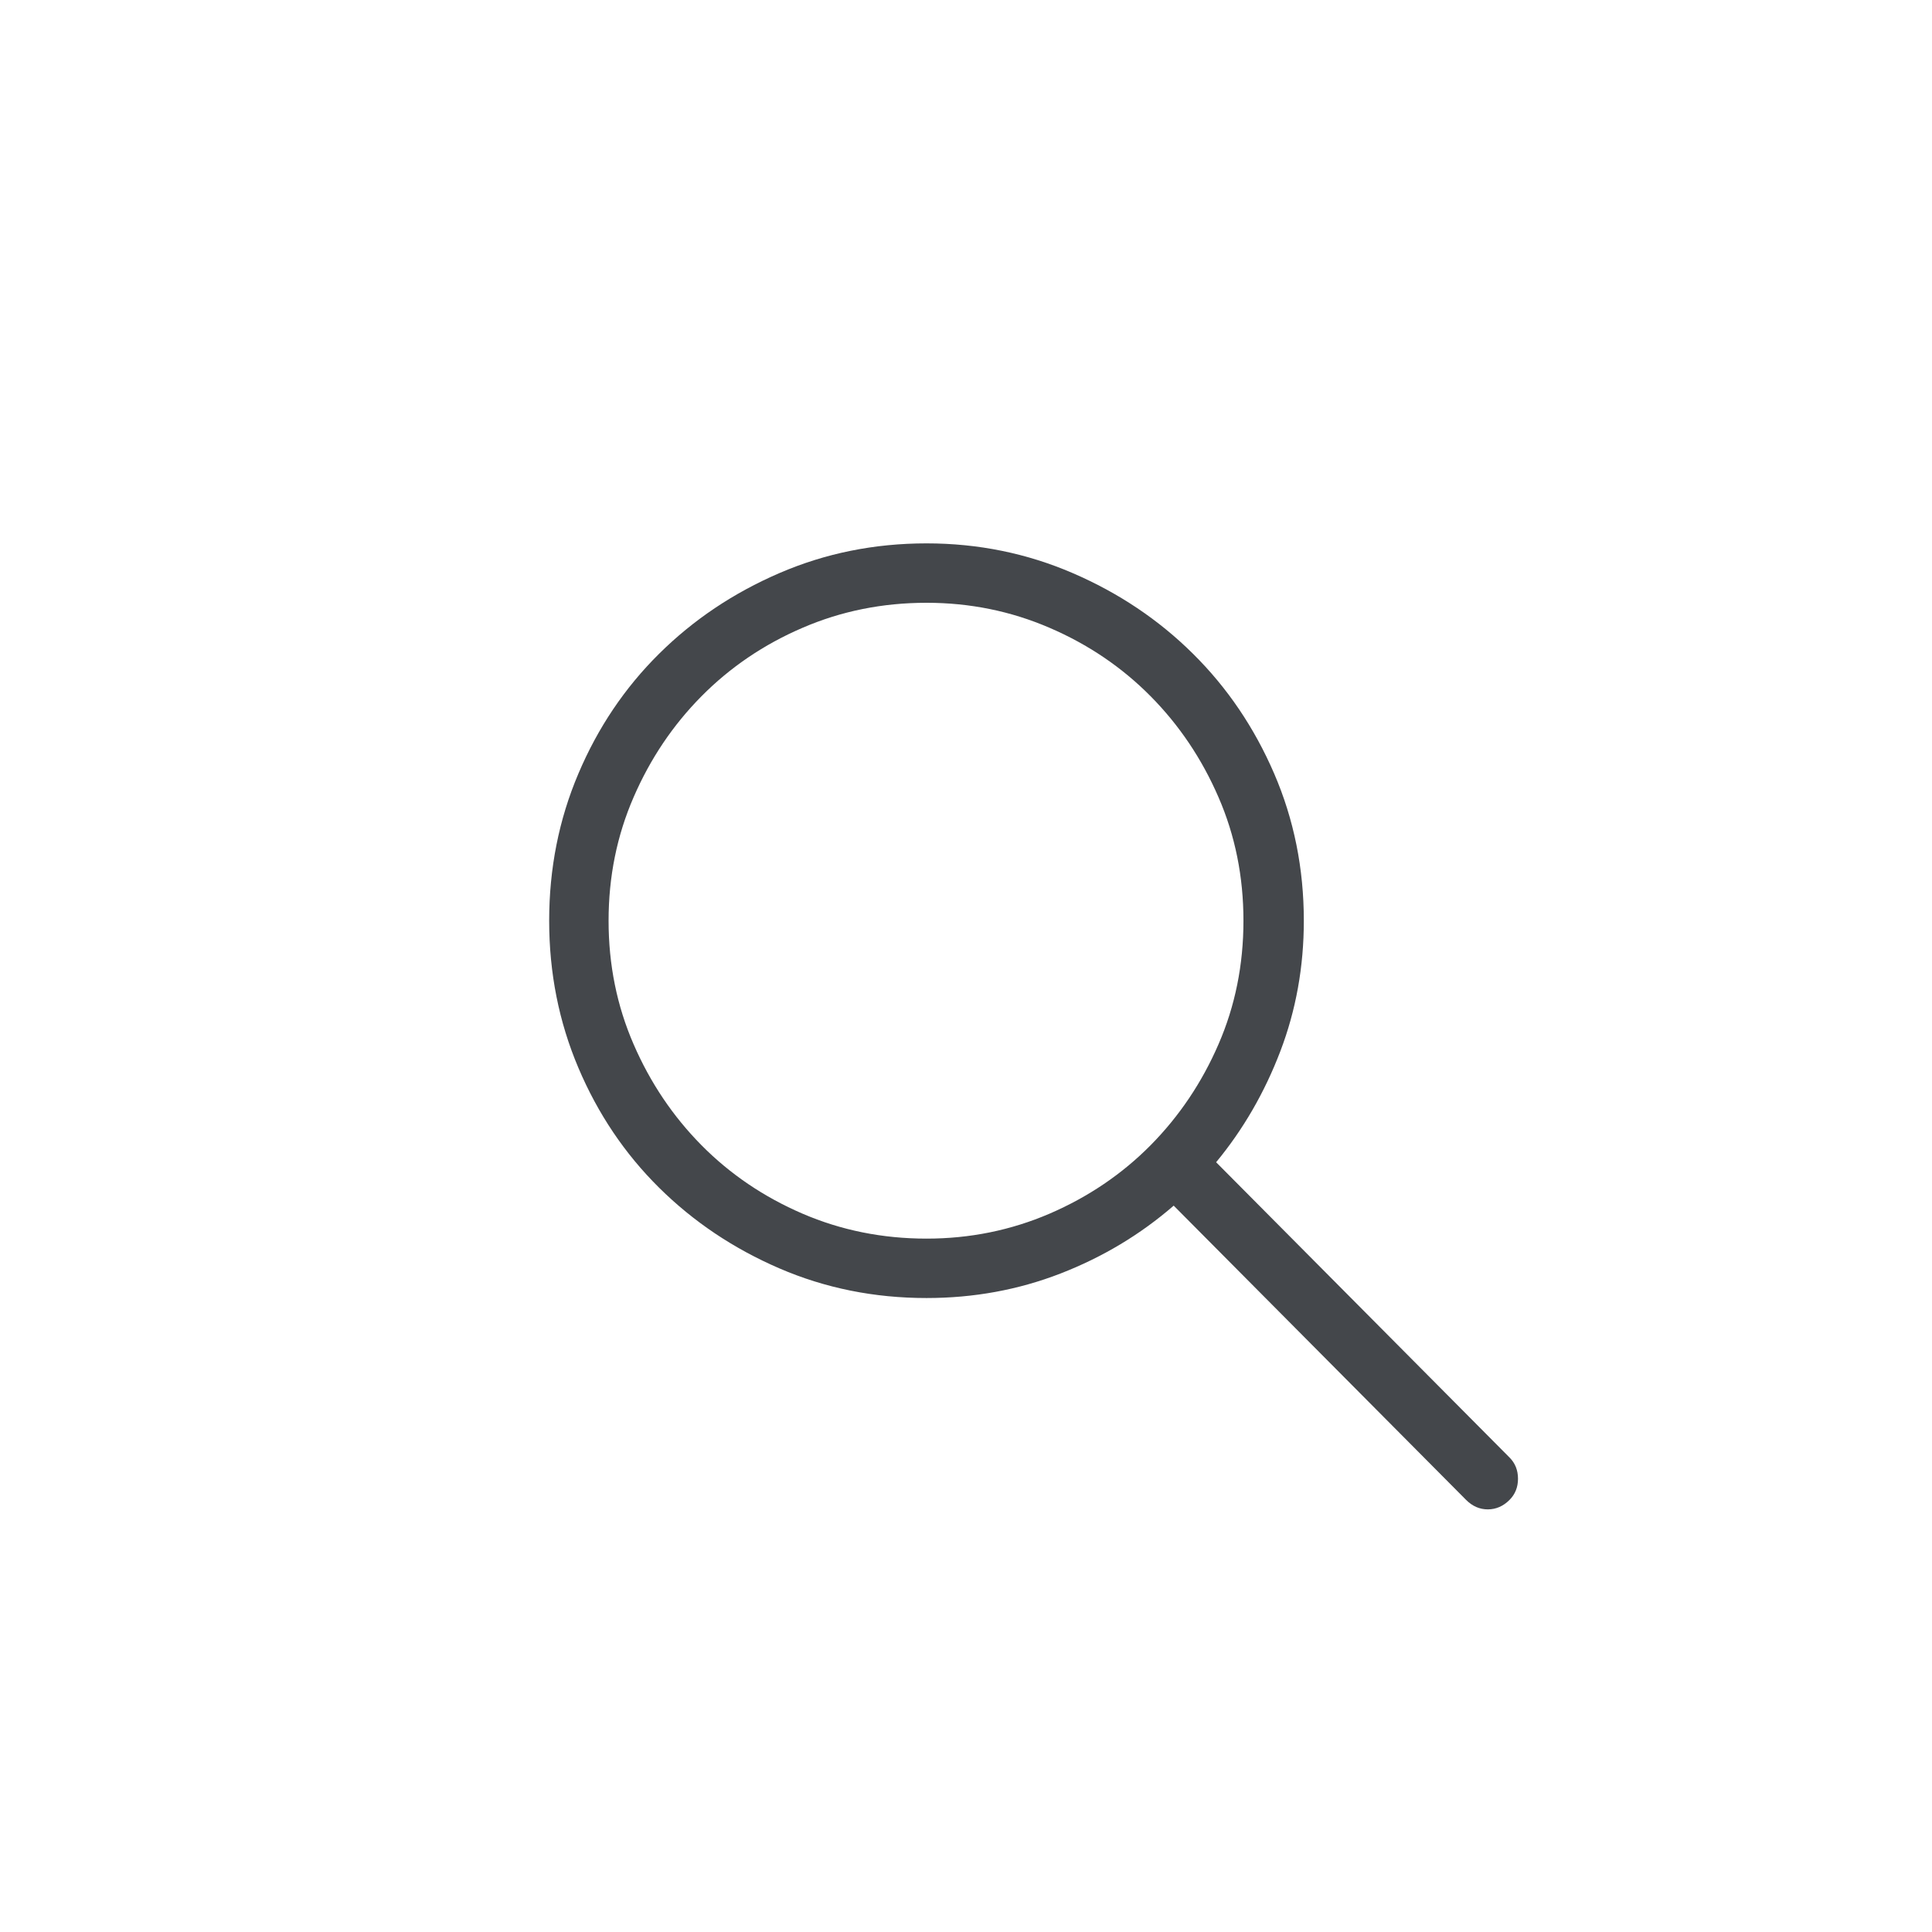
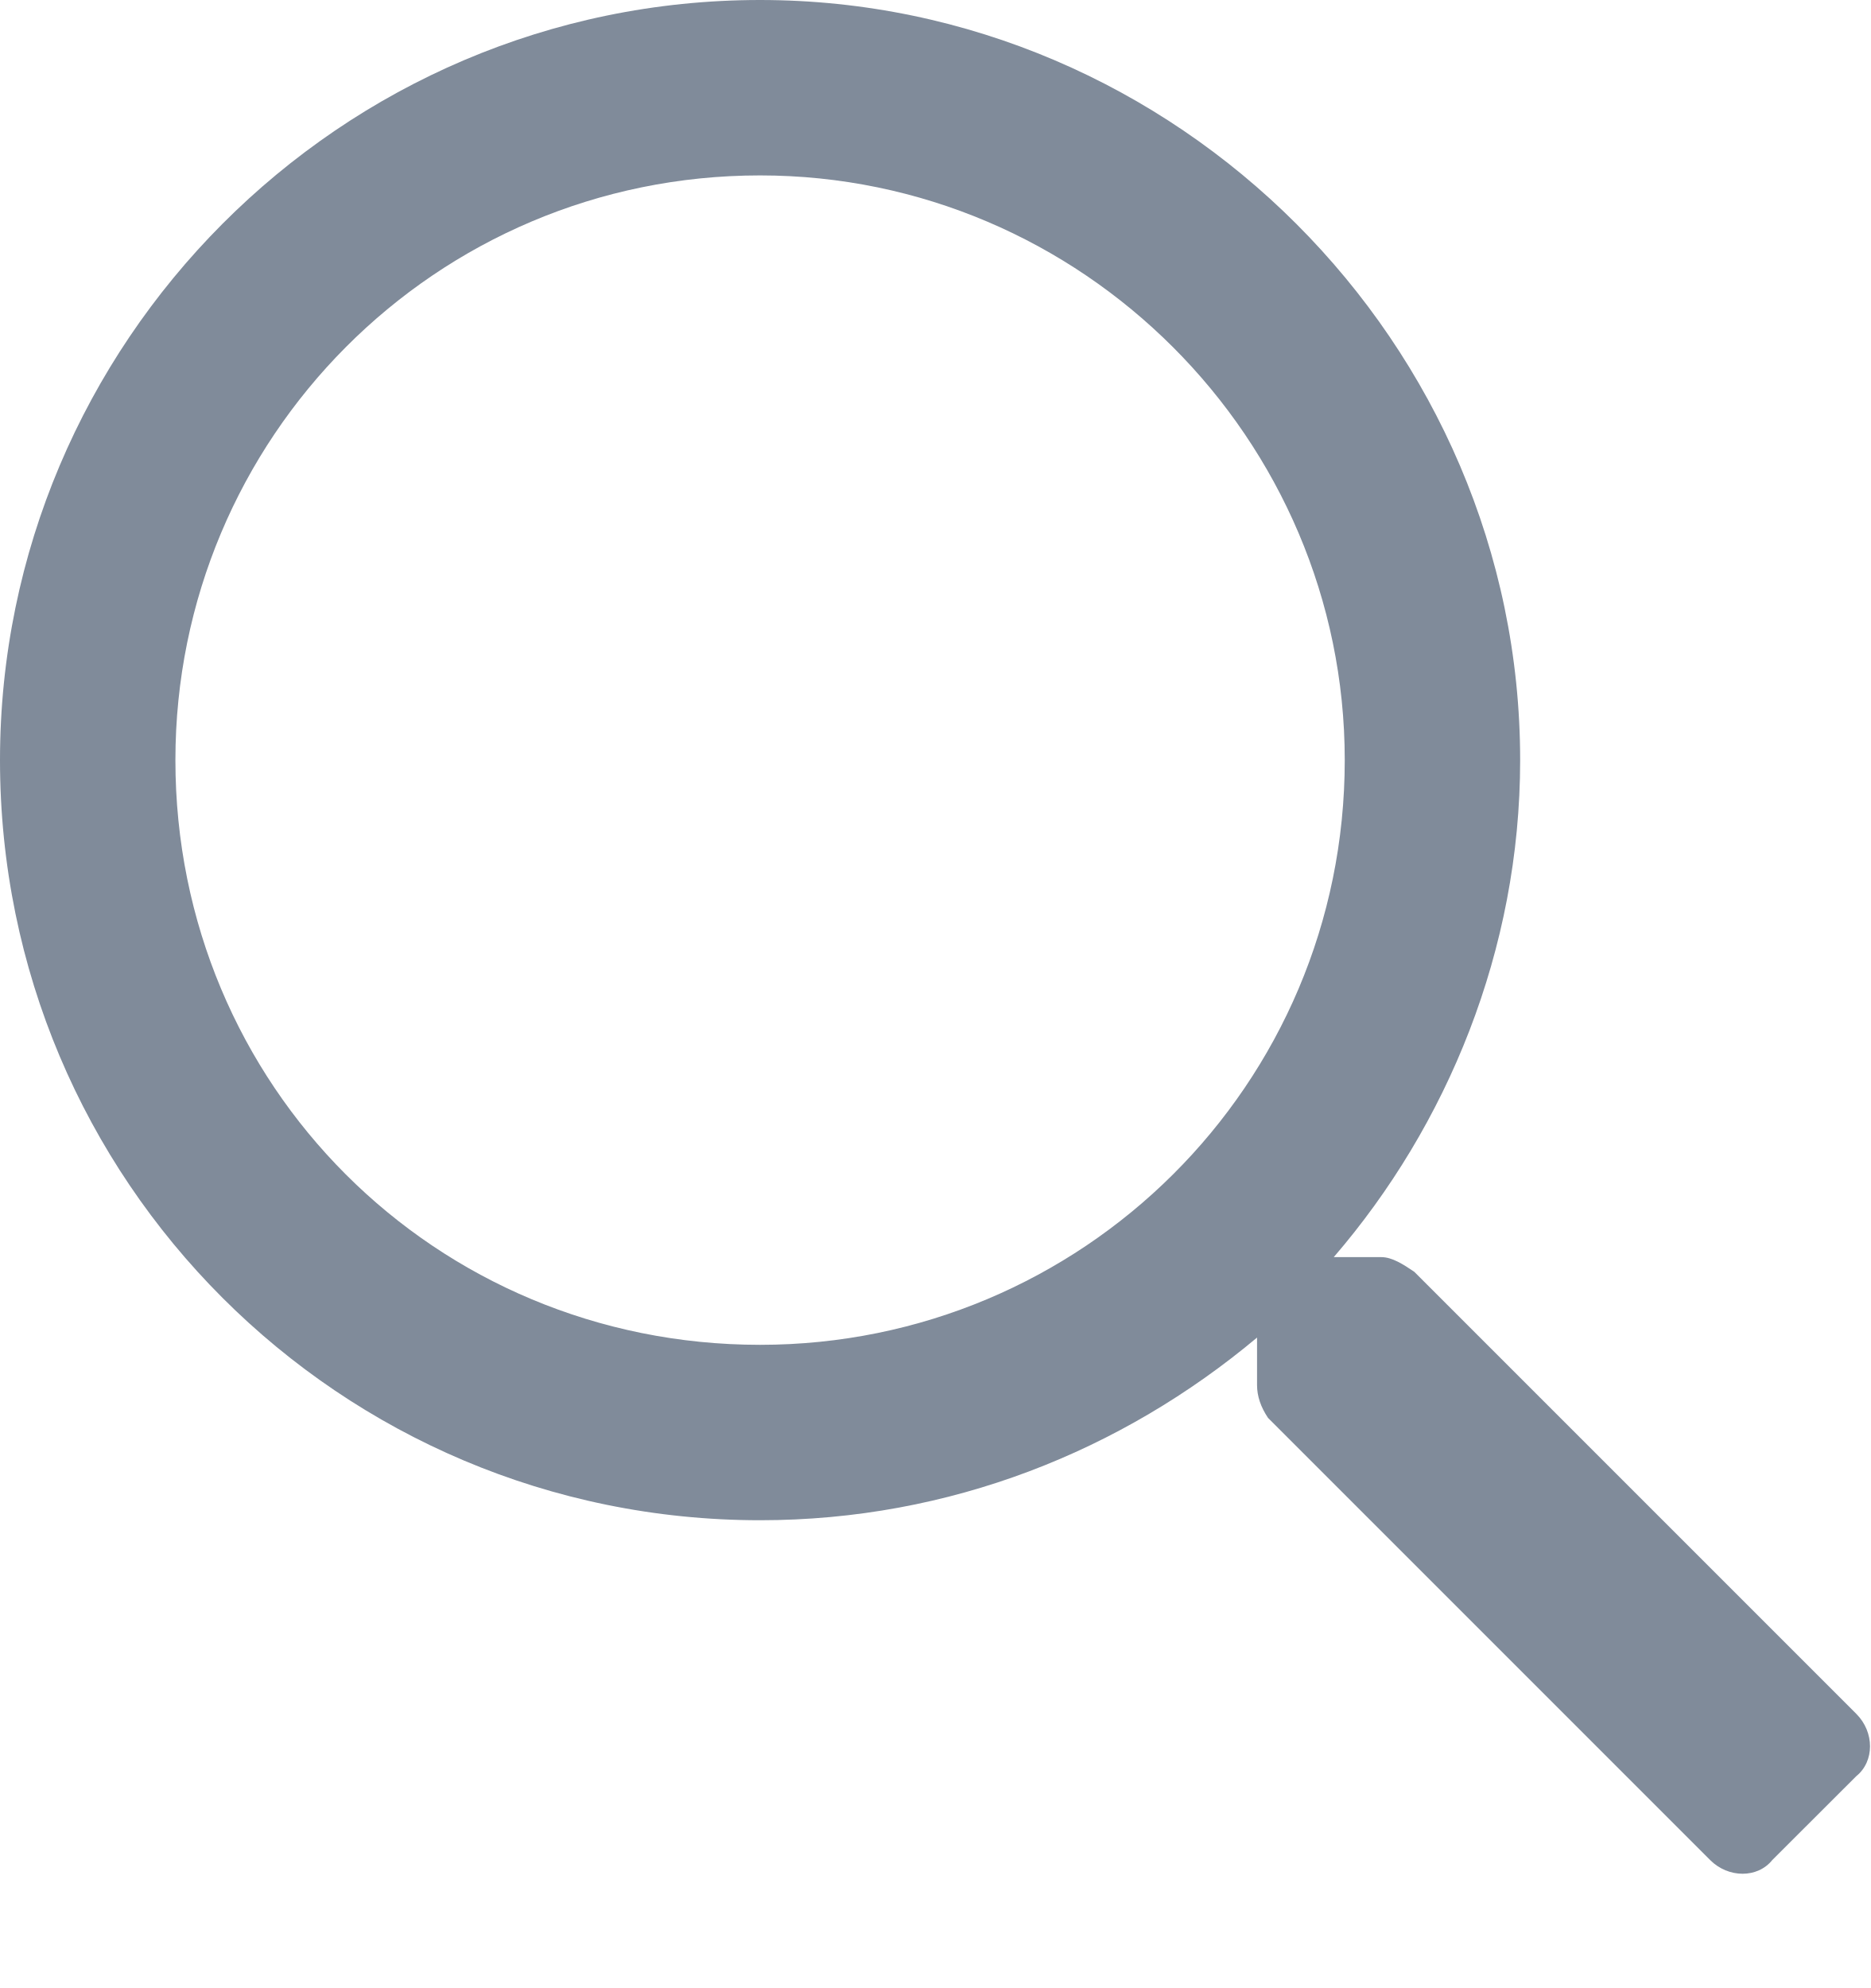
- <svg xmlns="http://www.w3.org/2000/svg" xmlns:xlink="http://www.w3.org/1999/xlink" width="28px" height="28px" viewBox="0 0 28 28" version="1.1">
-   <g id="Symbols" stroke="none" stroke-width="1" fill="none" fill-rule="evenodd">
-     <g id="find-icon">
-       <g>
-         <g id="Rectangle-4-Copy-3">
-           <use fill="" fill-rule="evenodd" xlink:href="#path-1" />
-           <use fill="black" fill-opacity="1" filter="url(#filter-2)" xlink:href="#path-1" />
-           <rect stroke="" stroke-width="0.5" x="0.25" y="0.25" width="27.5" height="27.5" rx="3" />
-         </g>
-         <path d="M21.877,21.123 C21.959,21.205 22,21.308 22,21.431 C22,21.554 21.959,21.656 21.877,21.738 C21.786,21.829 21.681,21.875 21.562,21.875 C21.444,21.875 21.339,21.829 21.248,21.738 L17.01,17.473 C16.527,17.892 15.98,18.22 15.369,18.457 C14.758,18.694 14.111,18.812 13.428,18.812 C12.671,18.812 11.96,18.669 11.295,18.382 C10.63,18.095 10.049,17.705 9.552,17.213 C9.055,16.721 8.665,16.142 8.383,15.477 C8.1,14.811 7.959,14.1 7.959,13.344 C7.959,12.587 8.1,11.876 8.383,11.211 C8.665,10.546 9.055,9.967 9.552,9.475 C10.049,8.982 10.63,8.593 11.295,8.306 C11.96,8.019 12.671,7.875 13.428,7.875 C14.175,7.875 14.882,8.019 15.547,8.306 C16.212,8.593 16.793,8.982 17.29,9.475 C17.787,9.967 18.179,10.546 18.466,11.211 C18.753,11.876 18.896,12.587 18.896,13.344 C18.896,14.009 18.783,14.64 18.555,15.237 C18.327,15.834 18.017,16.37 17.625,16.844 L21.877,21.123 Z M13.428,17.951 C14.057,17.951 14.651,17.83 15.212,17.589 C15.772,17.347 16.26,17.017 16.675,16.598 C17.09,16.178 17.418,15.691 17.659,15.135 C17.901,14.579 18.021,13.982 18.021,13.344 C18.021,12.706 17.901,12.109 17.659,11.553 C17.418,10.997 17.09,10.509 16.675,10.09 C16.26,9.671 15.772,9.34 15.212,9.099 C14.651,8.857 14.057,8.736 13.428,8.736 C12.79,8.736 12.19,8.857 11.63,9.099 C11.069,9.34 10.582,9.671 10.167,10.09 C9.752,10.509 9.424,10.997 9.183,11.553 C8.941,12.109 8.82,12.706 8.82,13.344 C8.82,13.982 8.941,14.579 9.183,15.135 C9.424,15.691 9.752,16.178 10.167,16.598 C10.582,17.017 11.069,17.347 11.63,17.589 C12.19,17.83 12.79,17.951 13.428,17.951 Z" id="Magnifier---simple-line-icons" fill="#44474B" />
-       </g>
-     </g>
-   </g>
+ <svg xmlns="http://www.w3.org/2000/svg" width="16" height="17" viewBox="0 0 16 17" fill="none">
+   <path d="M15.875 14.656L12.094 10.875C12 10.812 11.906 10.75 11.812 10.75H11.406C12.375 9.625 13 8.125 13 6.5C13 2.938 10.062 0 6.5 0C2.906 0 0 2.938 0 6.5C0 10.094 2.906 13 6.5 13C8.125 13 9.594 12.406 10.75 11.438V11.844C10.75 11.938 10.781 12.031 10.844 12.125L14.625 15.906C14.781 16.062 15.031 16.062 15.156 15.906L15.875 15.188C16.031 15.062 16.031 14.812 15.875 14.656ZM6.5 11.5C3.719 11.5 1.5 9.281 1.5 6.5C1.5 3.75 3.719 1.5 6.5 1.5C9.25 1.5 11.5 3.75 11.5 6.5C11.5 9.281 9.25 11.5 6.5 11.5Z" fill="#808B9A" />
</svg>
